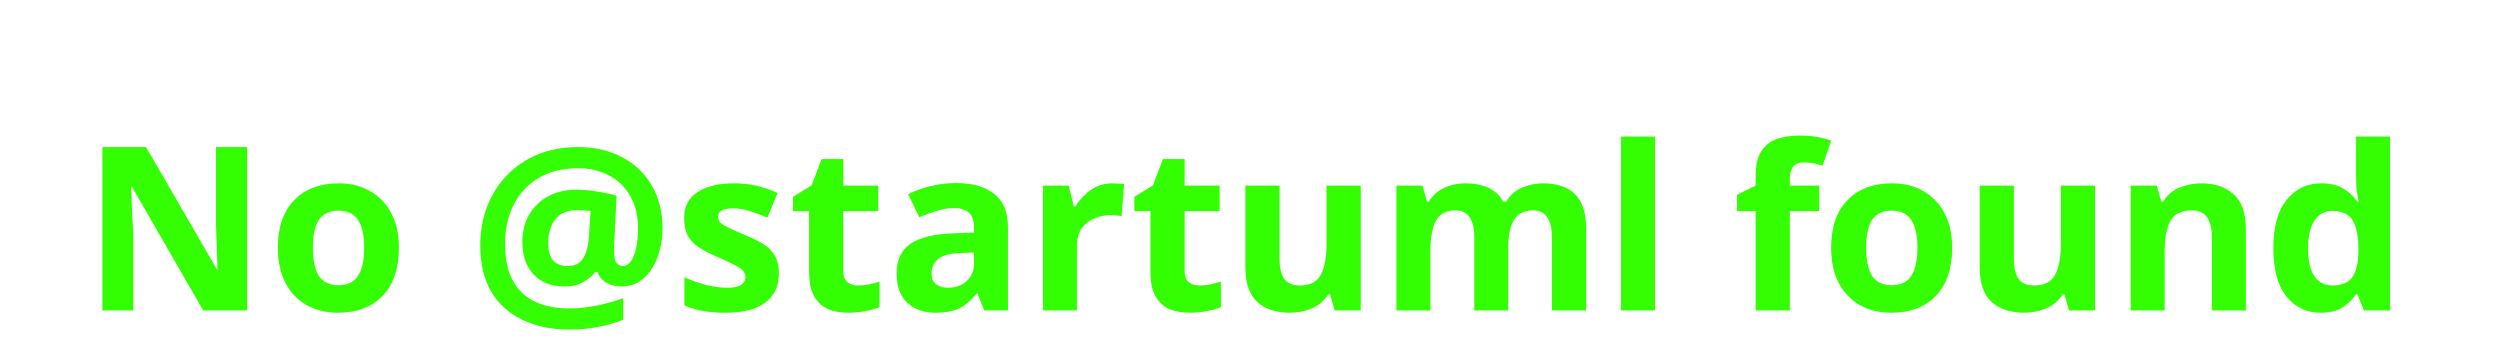
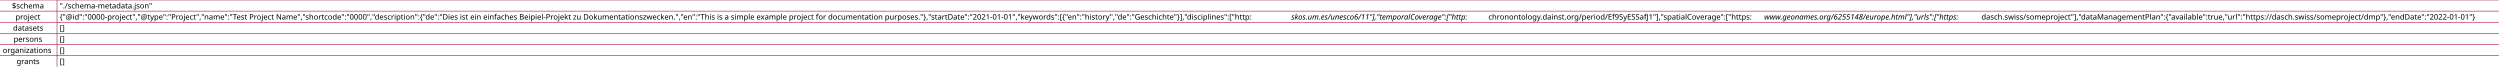
- <svg xmlns="http://www.w3.org/2000/svg" contentScriptType="application/ecmascript" contentStyleType="text/css" height="22px" preserveAspectRatio="none" style="width:153px;height:22px;background:#000000;" version="1.1" viewBox="0 0 153 22" width="153px" zoomAndPan="magnify">
+ <svg xmlns="http://www.w3.org/2000/svg" contentScriptType="application/ecmascript" contentStyleType="text/css" height="124px" preserveAspectRatio="none" style="width:4604px;height:124px;" version="1.1" viewBox="0 0 4604 124" width="4604px" zoomAndPan="magnify">
  <defs />
  <g>
-     <text fill="#33FF02" font-family="sans-serif" font-size="14" font-weight="bold" lengthAdjust="spacingAndGlyphs" textLength="146" x="5" y="19">No @startuml found</text>
+     <line style="stroke: #A80036; stroke-width: 1.0;" x1="0" x2="4602" y1="0" y2="0" />
+     <text fill="#000000" font-family="sans-serif" font-size="14" lengthAdjust="spacingAndGlyphs" textLength="61" x="22" y="15.535">$schema</text>
+     <text fill="#000000" font-family="sans-serif" font-size="14" lengthAdjust="spacingAndGlyphs" textLength="178" x="110" y="15.535">"./schema-metadata.json"</text>
+     <line style="stroke: #A80036; stroke-width: 1.0;" x1="105" x2="105" y1="0" y2="20.488" />
+     <line style="stroke: #A80036; stroke-width: 1.0;" x1="0" x2="4602" y1="20.488" y2="20.488" />
+     <text fill="#000000" font-family="sans-serif" font-size="14" lengthAdjust="spacingAndGlyphs" textLength="48" x="28.5" y="36.023">project</text>
+     <text fill="#000000" font-family="sans-serif" font-size="14" lengthAdjust="spacingAndGlyphs" textLength="2268" x="110" y="36.023">{"@id":"0000-project","@type":"Project","name":"Test Project Name","shortcode":"0000","description":{"de":"Dies ist ein einfaches Beipiel-Projekt zu Dokumentationszwecken.","en":"This is a simple example project for documentation purposes."},"startDate":"2021-01-01","keywords":[{"en":"history","de":"Geschichte"}],"disciplines":["http:</text>
+     <text fill="#000000" font-family="sans-serif" font-size="14" font-style="italic" lengthAdjust="spacingAndGlyphs" textLength="363" x="2378" y="36.023">skos.um.es/unesco6/11"],"temporalCoverage":["http:</text>
+     <text fill="#000000" font-family="sans-serif" font-size="14" lengthAdjust="spacingAndGlyphs" textLength="508" x="2741" y="36.023">chronontology.dainst.org/period/Ef9SyESSafJ1"],"spatialCoverage":["https:</text>
+     <text fill="#000000" font-family="sans-serif" font-size="14" font-style="italic" lengthAdjust="spacingAndGlyphs" textLength="400" x="3249" y="36.023">www.geonames.org/6255148/europe.html"],"urls":["https:</text>
+     <text fill="#000000" font-family="sans-serif" font-size="14" lengthAdjust="spacingAndGlyphs" textLength="948" x="3649" y="36.023">dasch.swiss/someproject"],"dataManagementPlan":{"available":true,"url":"https://dasch.swiss/someproject/dmp"},"endDate":"2022-01-01"}</text>
+     <line style="stroke: #A80036; stroke-width: 1.0;" x1="105" x2="105" y1="20.488" y2="40.977" />
+     <line style="stroke: #A80036; stroke-width: 1.0;" x1="0" x2="4602" y1="40.977" y2="40.977" />
+     <text fill="#000000" font-family="sans-serif" font-size="14" lengthAdjust="spacingAndGlyphs" textLength="57" x="24" y="56.512">datasets</text>
+     <text fill="#000000" font-family="sans-serif" font-size="14" lengthAdjust="spacingAndGlyphs" textLength="10" x="110" y="56.512">[]</text>
+     <line style="stroke: #A80036; stroke-width: 1.0;" x1="105" x2="105" y1="40.977" y2="61.465" />
+     <line style="stroke: #A80036; stroke-width: 1.0;" x1="0" x2="4602" y1="61.465" y2="61.465" />
+     <text fill="#000000" font-family="sans-serif" font-size="14" lengthAdjust="spacingAndGlyphs" textLength="55" x="25" y="77">persons</text>
+     <text fill="#000000" font-family="sans-serif" font-size="14" lengthAdjust="spacingAndGlyphs" textLength="10" x="110" y="77">[]</text>
+     <line style="stroke: #A80036; stroke-width: 1.0;" x1="105" x2="105" y1="61.465" y2="81.953" />
+     <line style="stroke: #A80036; stroke-width: 1.0;" x1="0" x2="4602" y1="81.953" y2="81.953" />
+     <text fill="#000000" font-family="sans-serif" font-size="14" lengthAdjust="spacingAndGlyphs" textLength="95" x="5" y="97.488">organizations</text>
+     <text fill="#000000" font-family="sans-serif" font-size="14" lengthAdjust="spacingAndGlyphs" textLength="10" x="110" y="97.488">[]</text>
+     <line style="stroke: #A80036; stroke-width: 1.0;" x1="105" x2="105" y1="81.953" y2="102.441" />
+     <line style="stroke: #A80036; stroke-width: 1.0;" x1="0" x2="4602" y1="102.441" y2="102.441" />
+     <text fill="#000000" font-family="sans-serif" font-size="14" lengthAdjust="spacingAndGlyphs" textLength="44" x="30.5" y="117.977">grants</text>
+     <text fill="#000000" font-family="sans-serif" font-size="14" lengthAdjust="spacingAndGlyphs" textLength="10" x="110" y="117.977">[]</text>
+     <line style="stroke: #A80036; stroke-width: 1.0;" x1="105" x2="105" y1="102.441" y2="122.93" />
  </g>
</svg>
